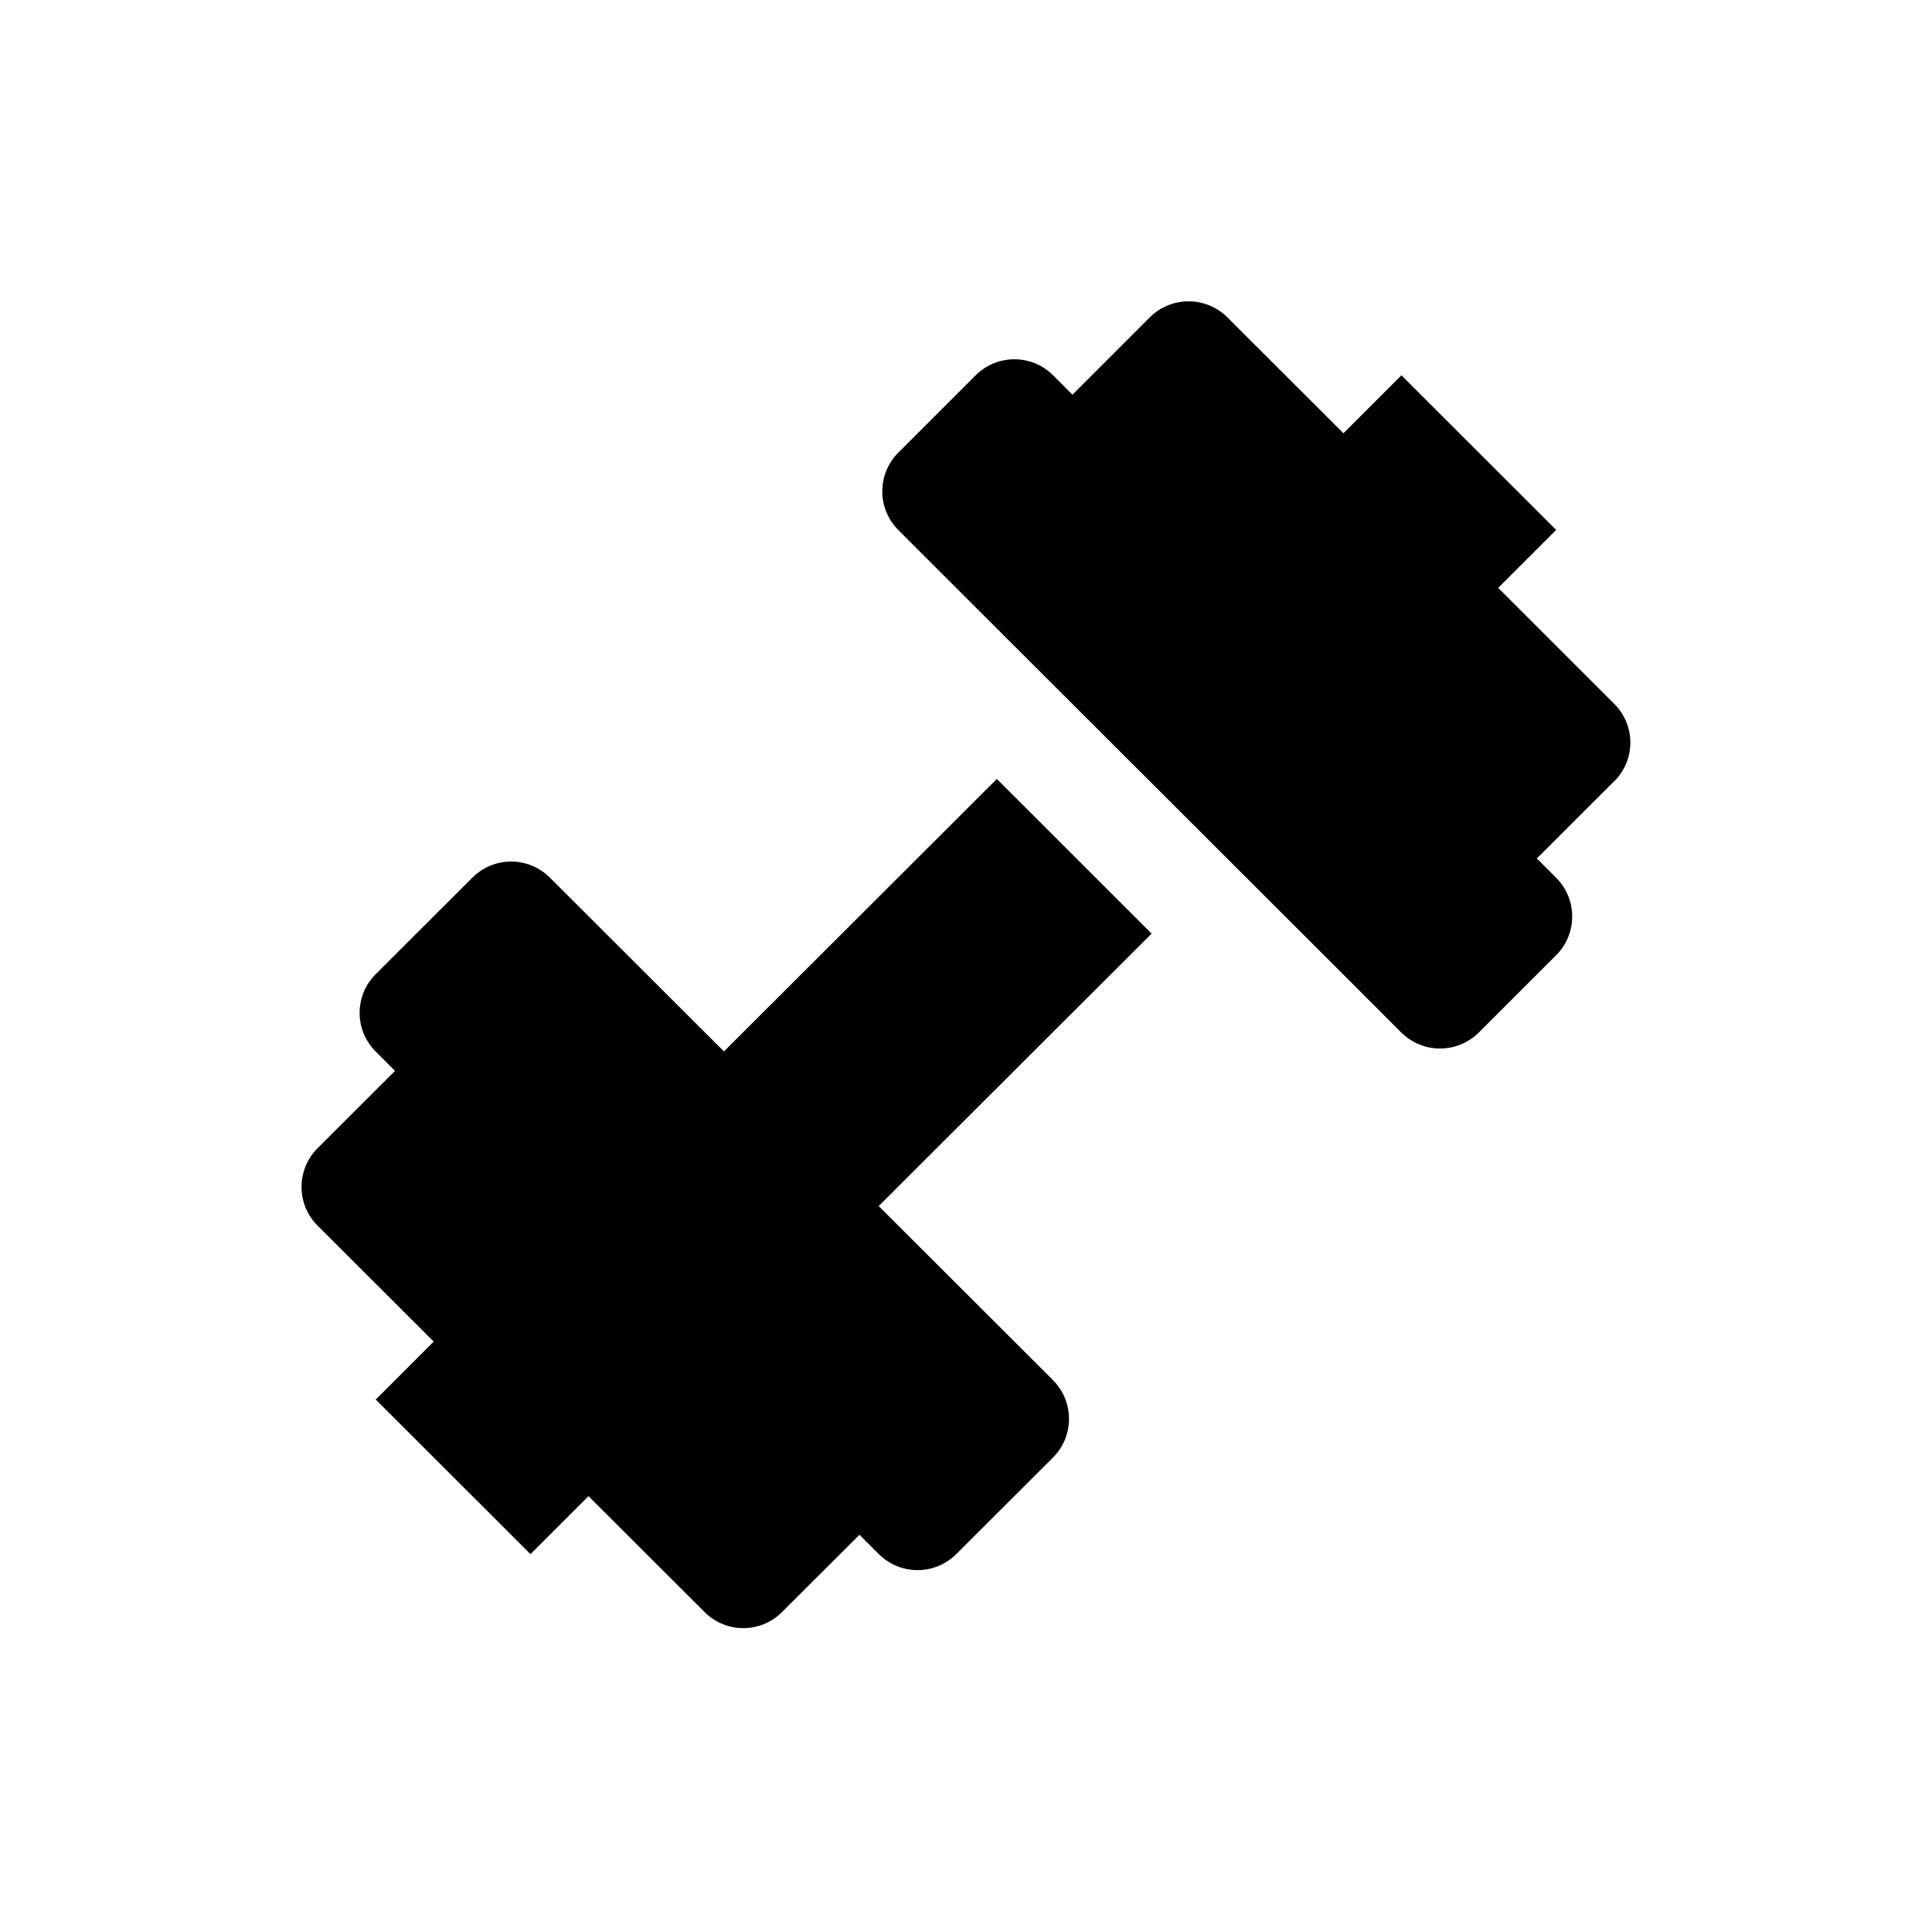
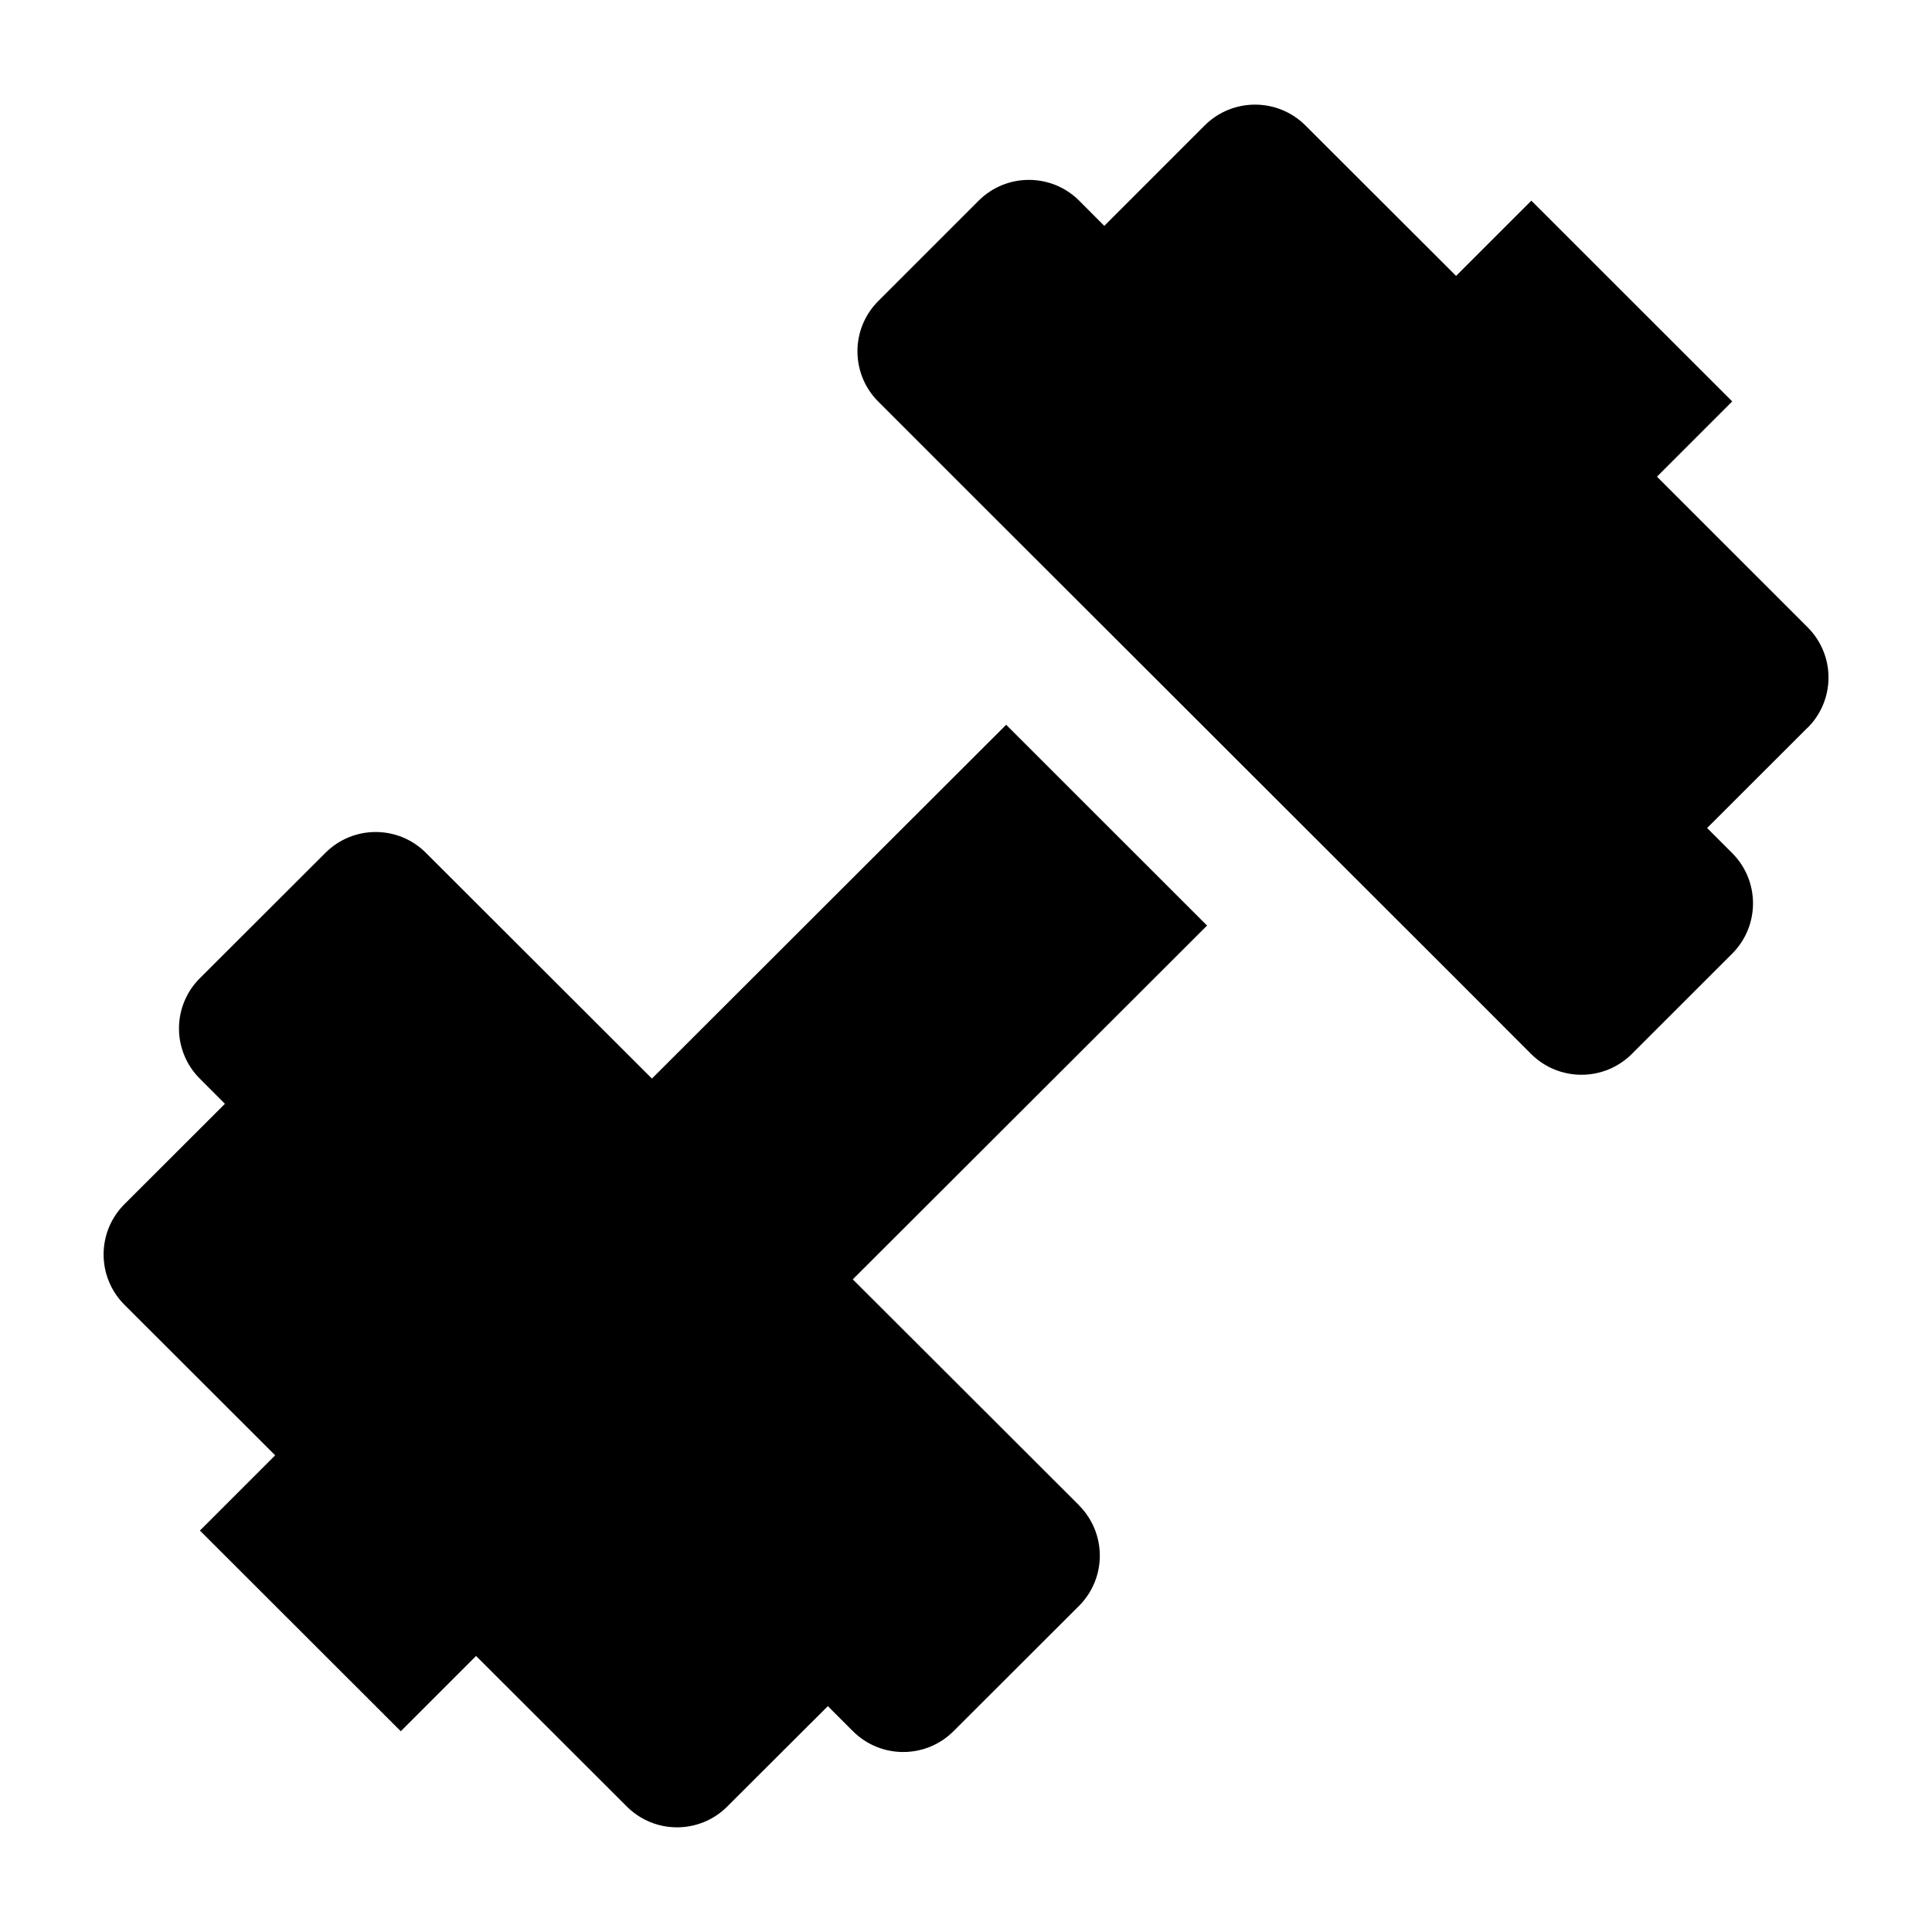
- <svg xmlns="http://www.w3.org/2000/svg" viewBox="0 0 103.34 103.24">
+ <svg xmlns="http://www.w3.org/2000/svg" viewBox="11.86 11.81 79.61 79.61">
  <path fill="currentColor" d="M56.324 73.843a2.93 2.93 0 0 1 0 4.137l-5.176 5.168a2.933 2.933 0 0 1-4.14 0l-1.035-1.035-4.145 4.136a2.926 2.926 0 0 1-4.14 0l-6.211-6.203-3.102 3.102-8.277-8.27 3.101-3.101-6.215-6.207a2.93 2.93 0 0 1 0-4.137l4.145-4.14-1.035-1.036a2.92 2.92 0 0 1 0-4.137l5.176-5.168a2.926 2.926 0 0 1 4.14 0l9.313 9.301L53.32 41.675l8.278 8.274L47 64.527l9.313 9.3Zm30.02-32.05-4.14 4.136 1.034 1.035a2.93 2.93 0 0 1 0 4.14l-4.14 4.138a2.94 2.94 0 0 1-4.145 0l-3.098-3.102-6.214-6.207-8.278-8.27-5.176-5.168-4.14-4.14a2.93 2.93 0 0 1 0-4.137l4.14-4.14a2.933 2.933 0 0 1 4.141 0l1.035 1.039 4.14-4.141a2.94 2.94 0 0 1 4.145 0l6.211 6.203 3.102-3.101 8.277 8.273-3.101 3.101 6.21 6.208a2.92 2.92 0 0 1 0 4.136z" />
</svg>
